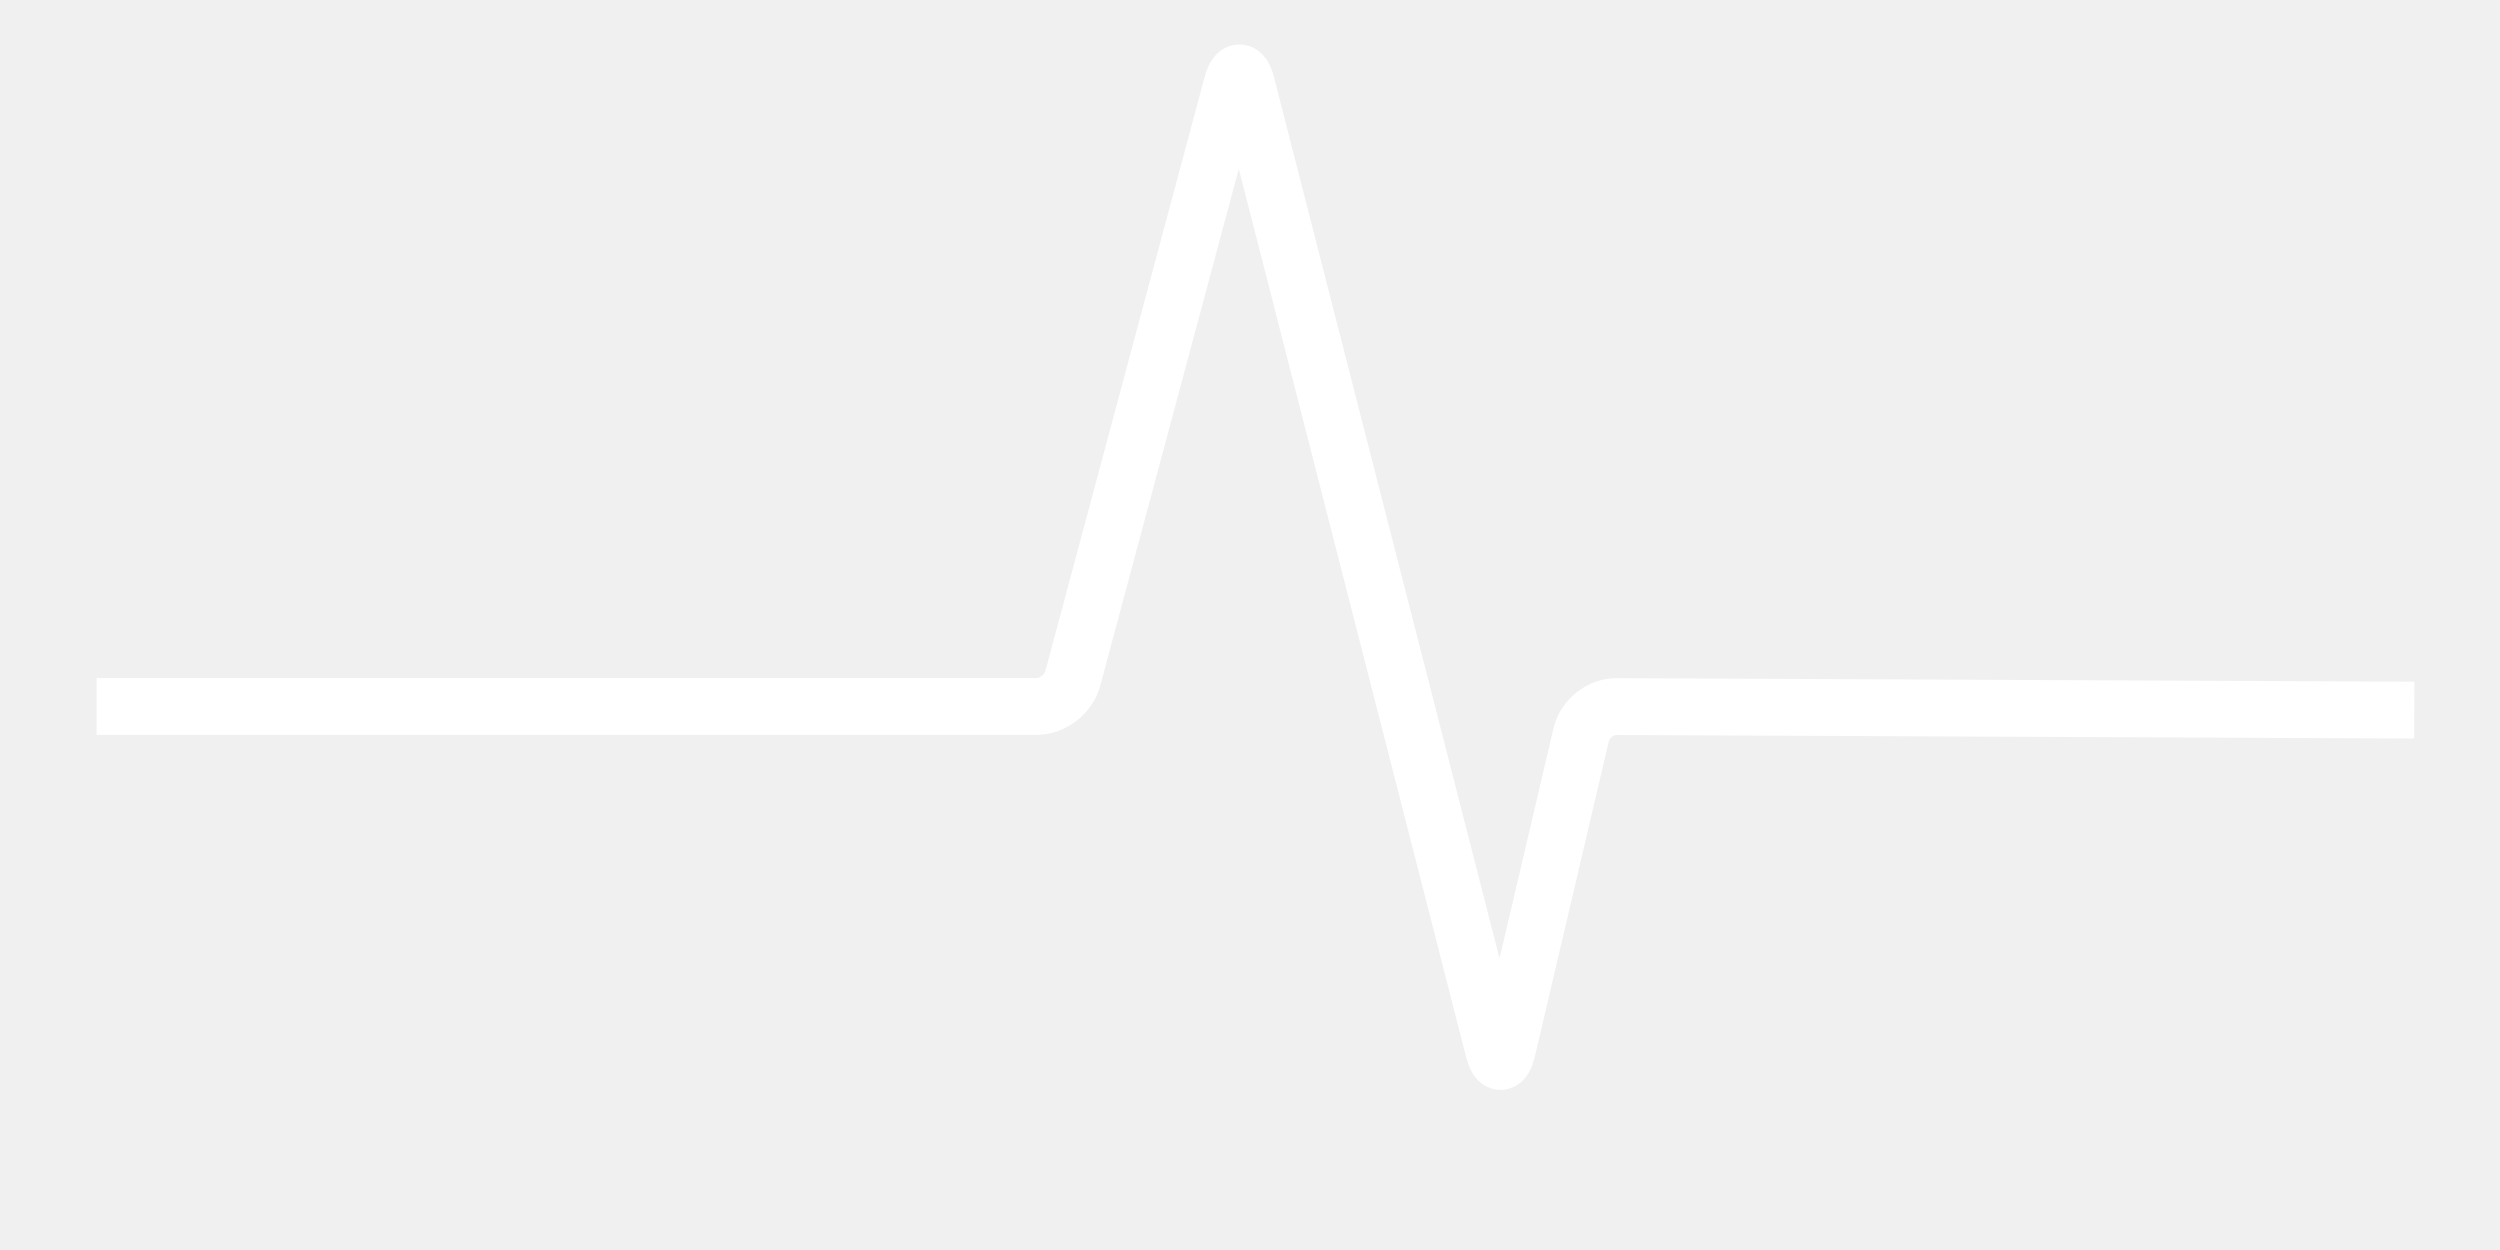
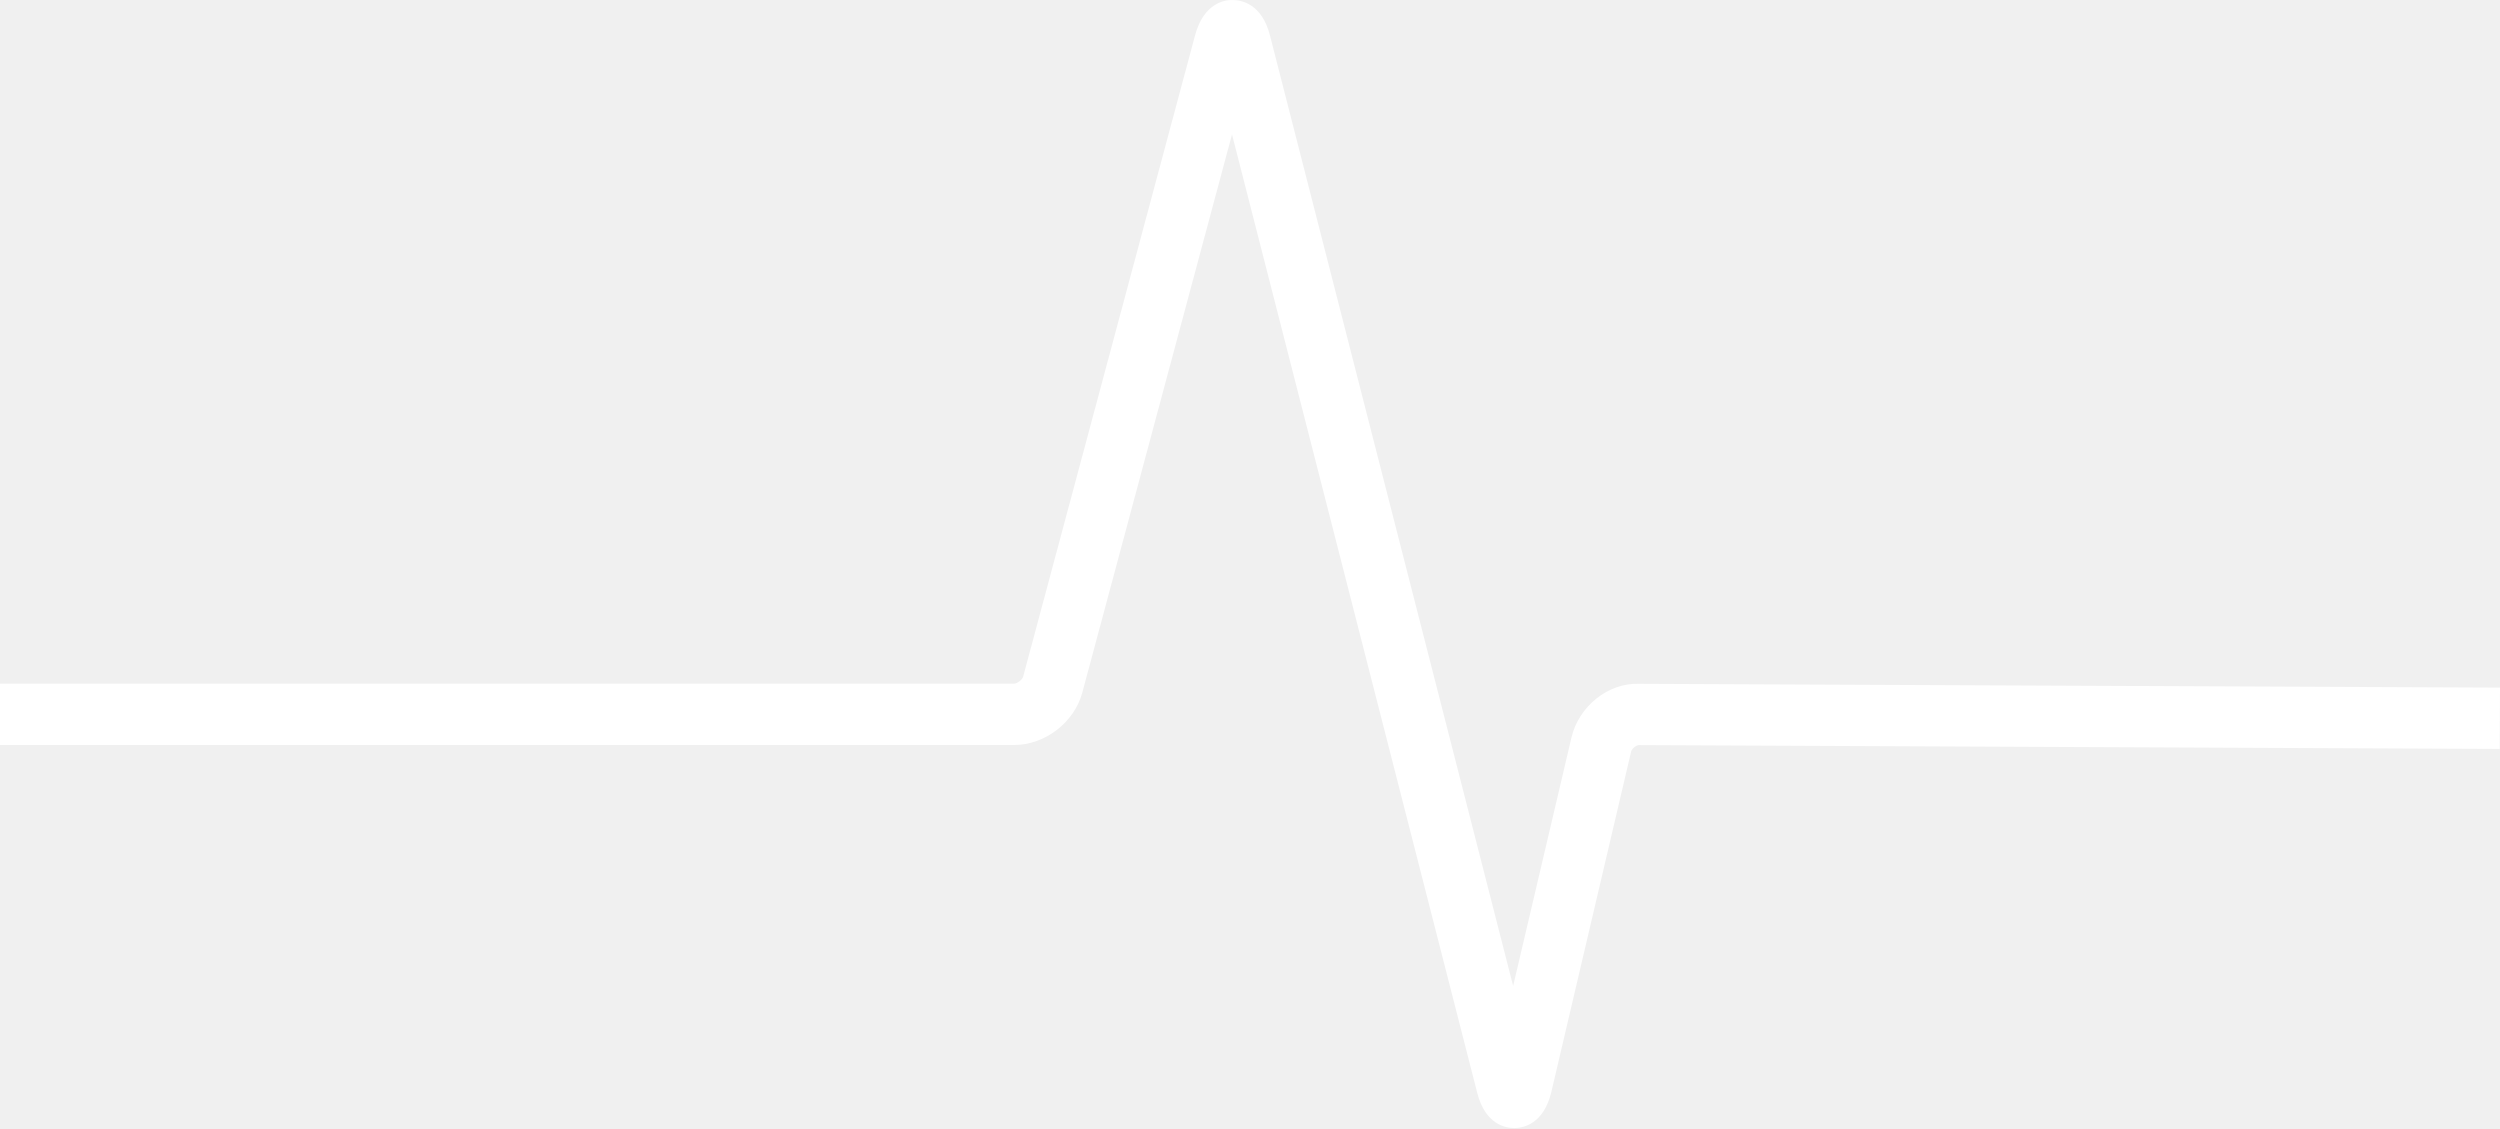
- <svg xmlns="http://www.w3.org/2000/svg" width="88px" height="44px" viewBox="0 0 88 44" version="1.1">
-   <defs />
-   <g id="Screens" stroke="none" stroke-width="1" fill="none" fill-rule="evenodd">
-     <g id="Map-List-View-Play-Item" transform="translate(-239, -272)" stroke="#FFFFFF" stroke-width="2">
-       <g id="Group" transform="translate(35, 262)">
-         <path d="M207.4,34.867 C207.4,34.867 207.856,34.867 208.402,34.867 L240.495,34.867 C241.049,34.867 241.614,34.43 241.757,33.899 L247.369,12.968 C247.513,12.433 247.738,12.429 247.875,12.961 L256.58,46.972 C256.716,47.503 256.928,47.499 257.056,46.951 L259.661,35.849 C259.788,35.306 260.34,34.869 260.893,34.871 L288.983,34.996" id="Path-52" />
-       </g>
-     </g>
-   </g>
+ <svg xmlns="http://www.w3.org/2000/svg" version="1.1" id="Layer_1" x="0px" y="0px" width="82px" height="37px" viewBox="0 0 82 37" enable-background="new 0 0 82 37" xml:space="preserve">
+   <path fill="#FFFFFF" d="M49.668,37c-0.285,0-0.95-0.116-1.214-1.151L40.41,4.409L35.5,22.716c-0.263,0.98-1.225,1.72-2.238,1.72H0  v-2.011h33.263c0.099,0,0.271-0.133,0.296-0.229L39.2,1.152c0.28-1.044,0.969-1.164,1.235-1.151  c0.277,0.001,0.951,0.117,1.218,1.154l7.978,31.184l1.914-8.153c0.238-1.007,1.196-1.799,2.222-1.757L82,22.554l-0.01,2.011  l-28.232-0.126l0,0c-0.089,0-0.235,0.119-0.256,0.208l-2.616,11.162c-0.252,1.067-0.93,1.189-1.209,1.191  C49.674,37,49.671,37,49.668,37z" />
</svg>
